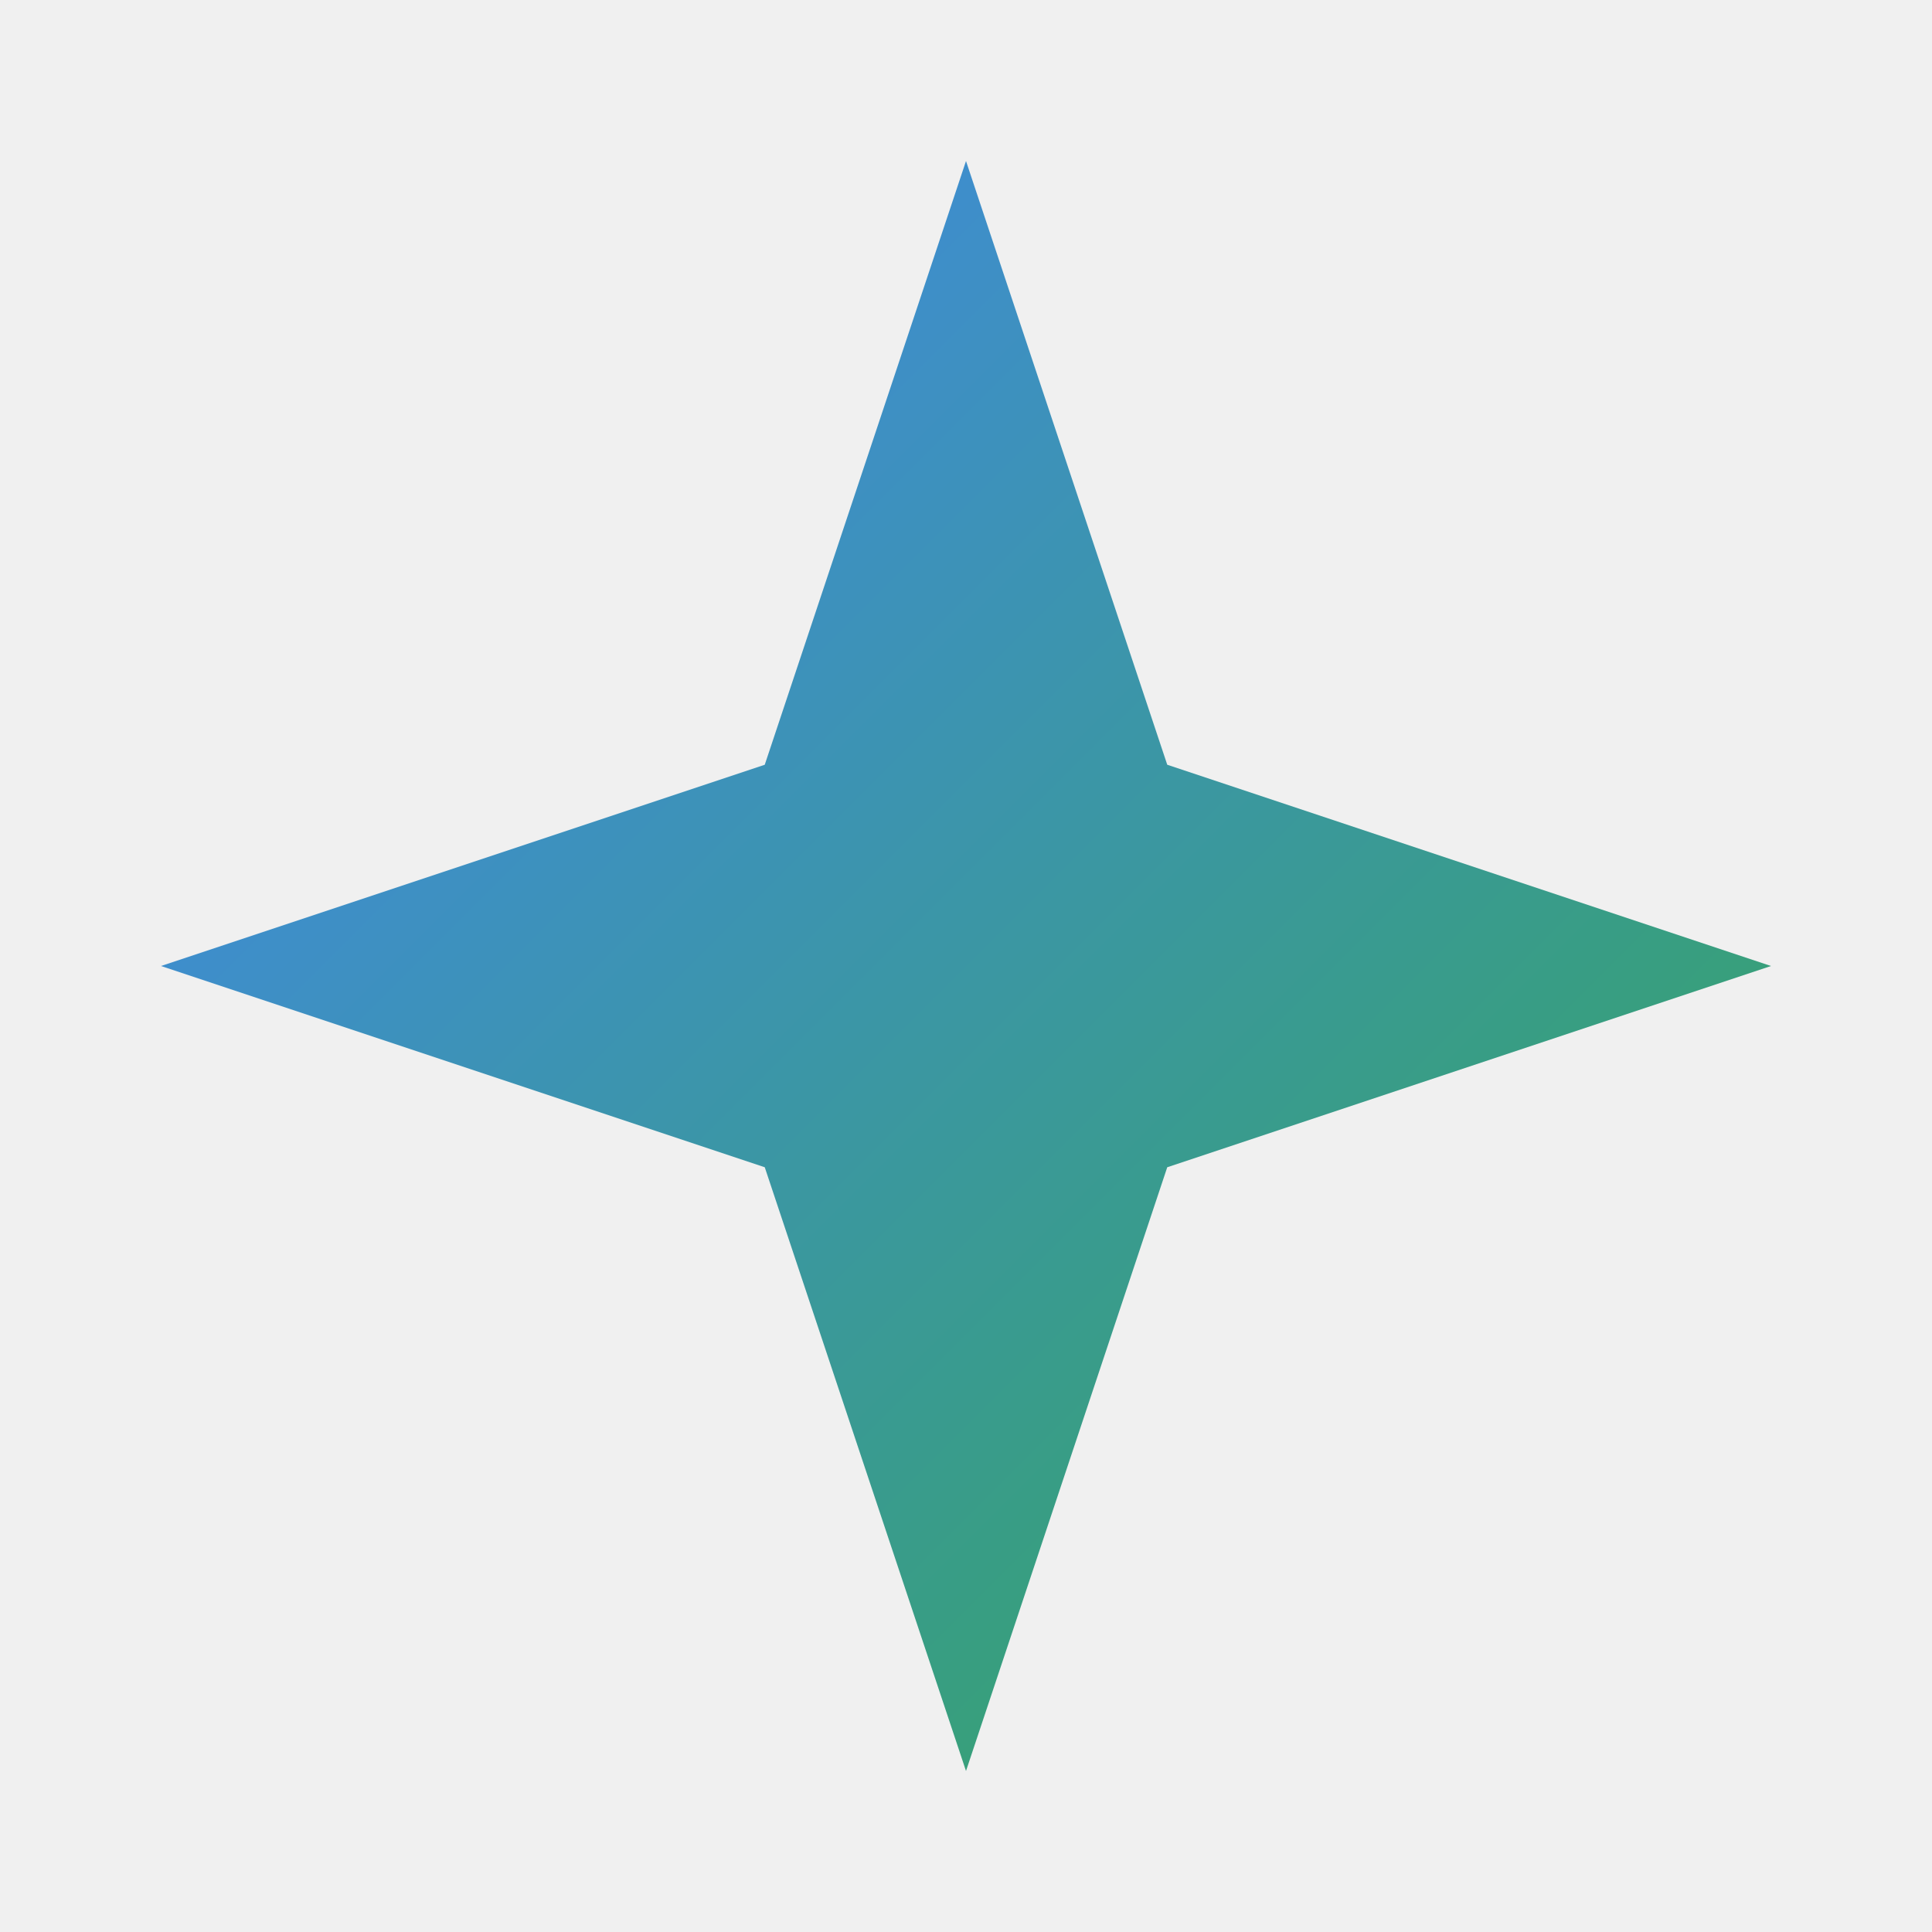
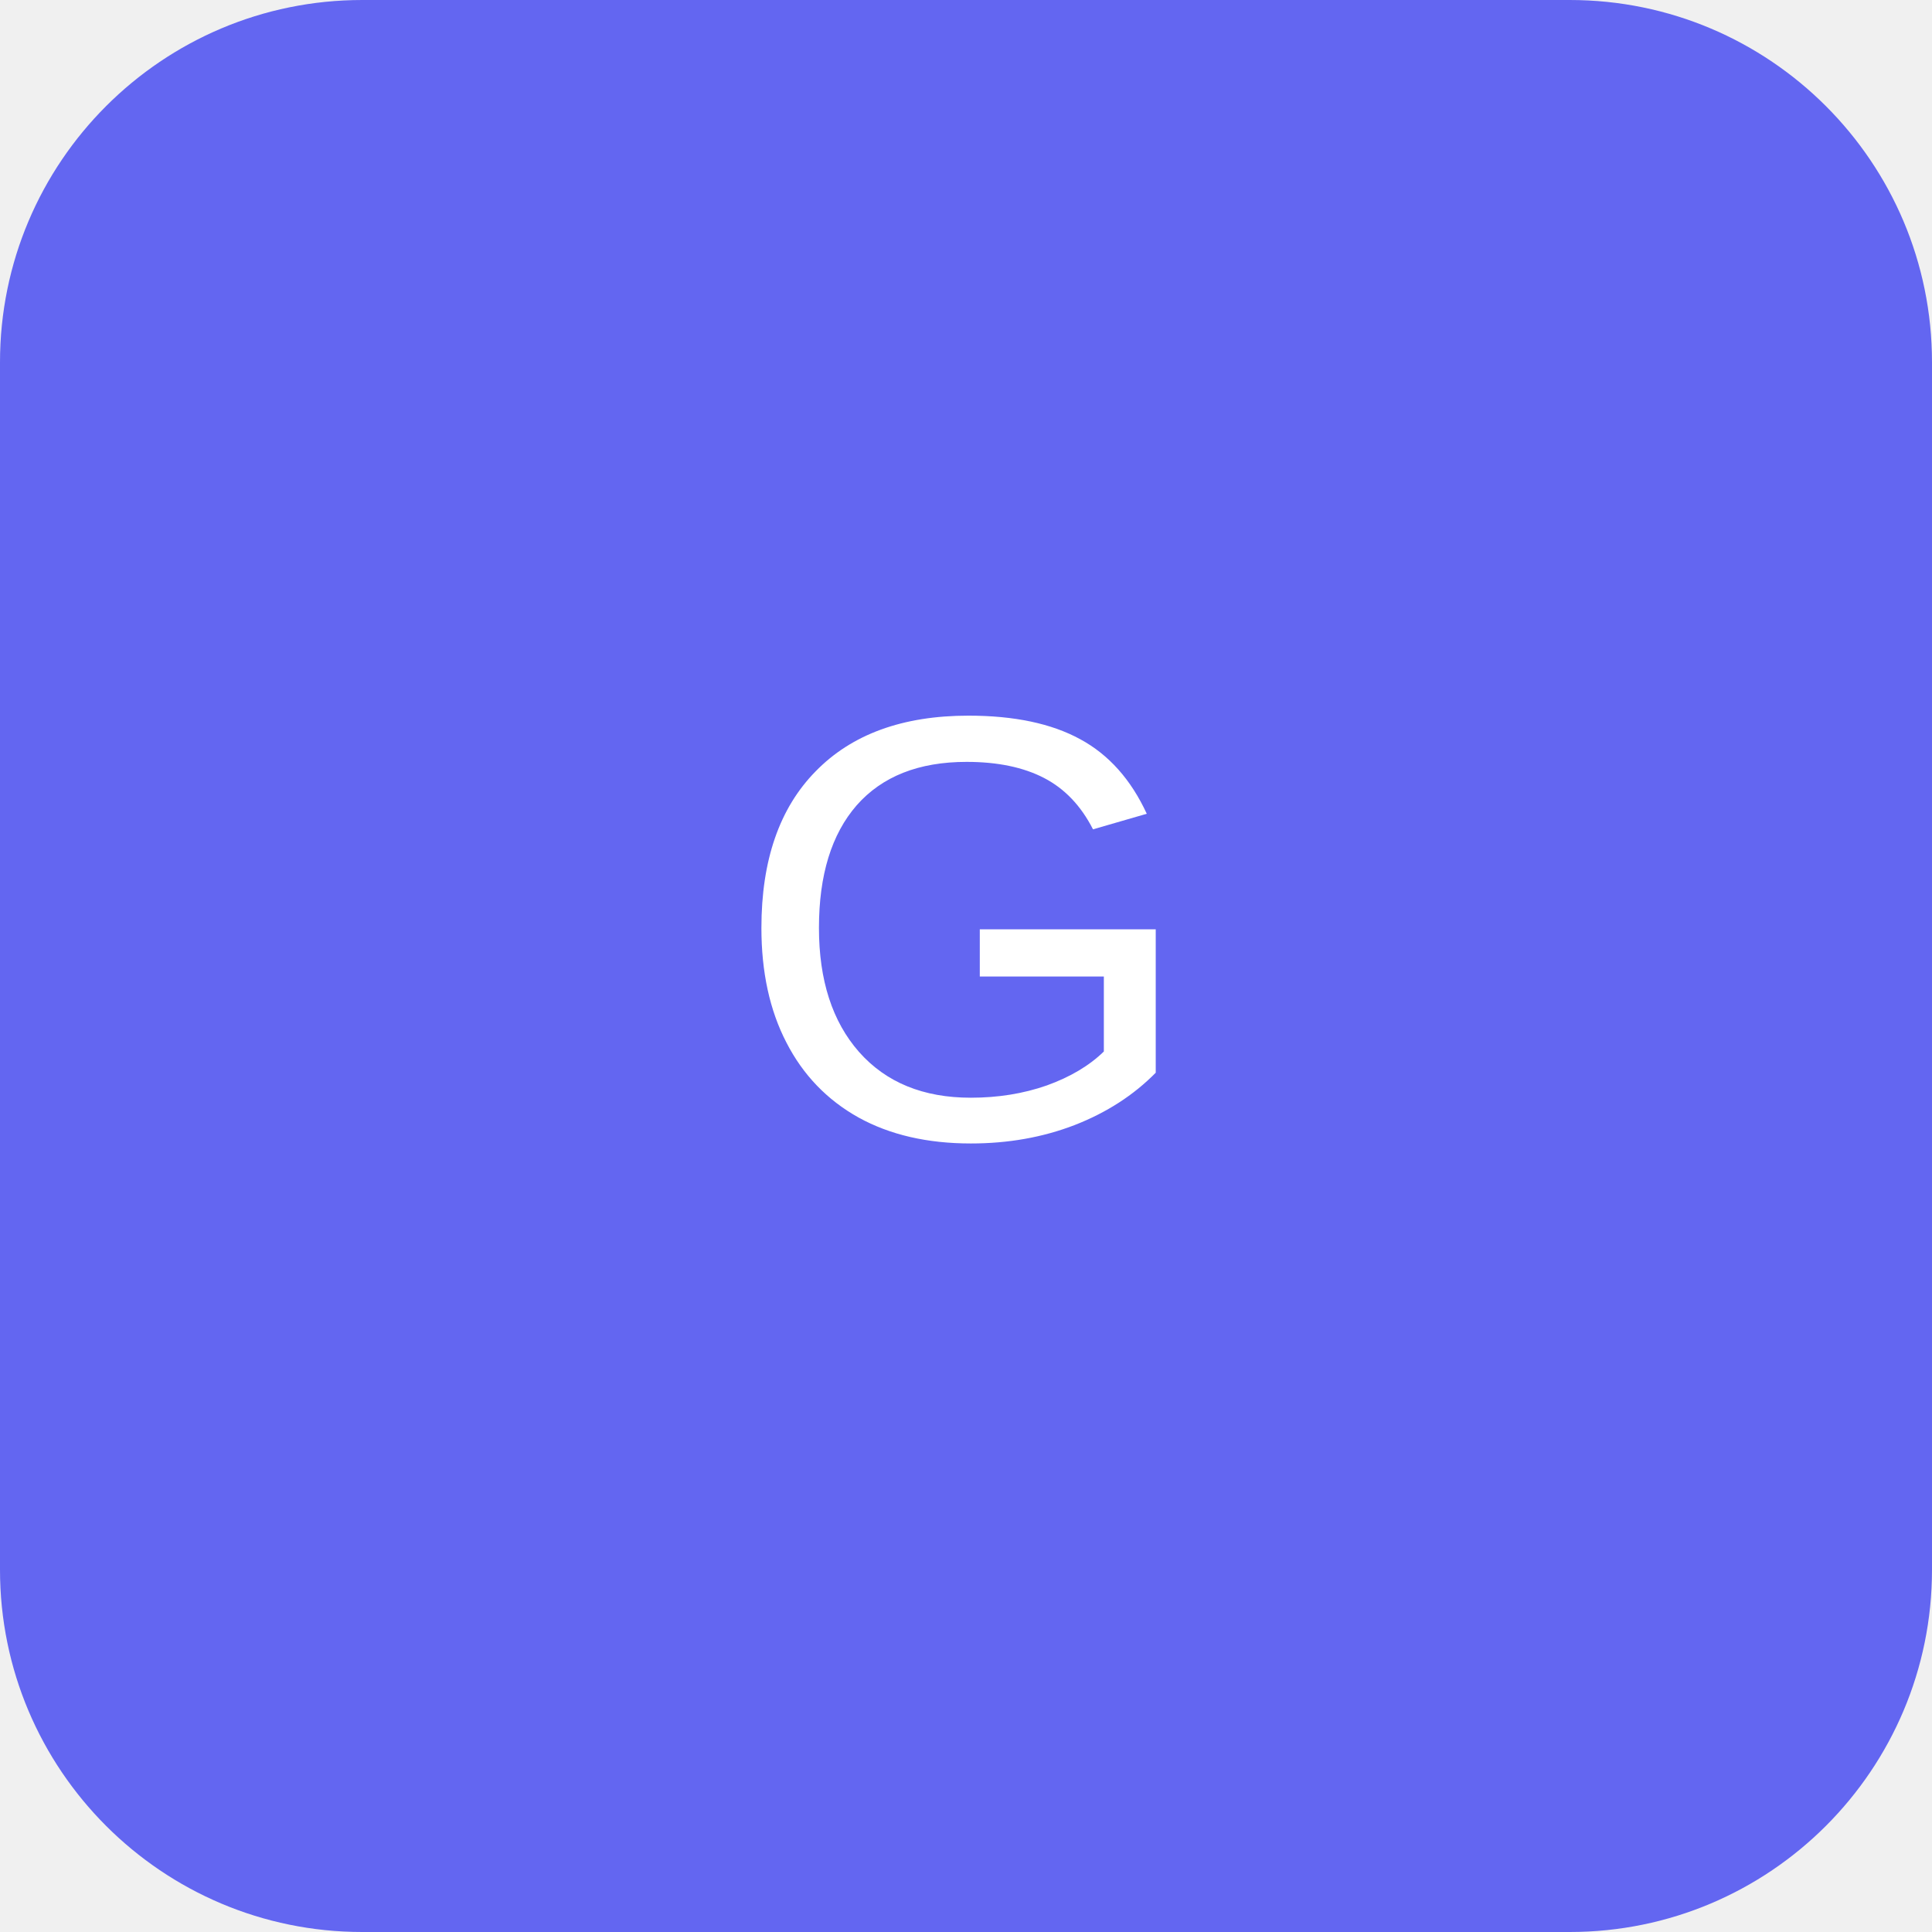
- <svg xmlns="http://www.w3.org/2000/svg" width="24" height="24" viewBox="0 0 24 24" fill="none">
-   <path d="M12 2L14.5 9.5L22 12L14.5 14.5L12 22L9.5 14.5L2 12L9.5 9.5L12 2Z" fill="url(#gemini-grad)" />
-   <defs>
-     <linearGradient id="gemini-grad" x1="2" y1="2" x2="22" y2="22" gradientUnits="userSpaceOnUse">
-       <stop stop-color="#4285F4" />
-       <stop offset="1" stop-color="#34A853" />
-     </linearGradient>
-   </defs>
+ <svg xmlns="http://www.w3.org/2000/svg" width="64" height="64">
+   <rect width="64" height="64" rx="12" fill="#6366f1" />
+   <text x="50%" y="50%" dominant-baseline="middle" text-anchor="middle" font-size="20" fill="white" font-family="Arial">G</text>
</svg>
